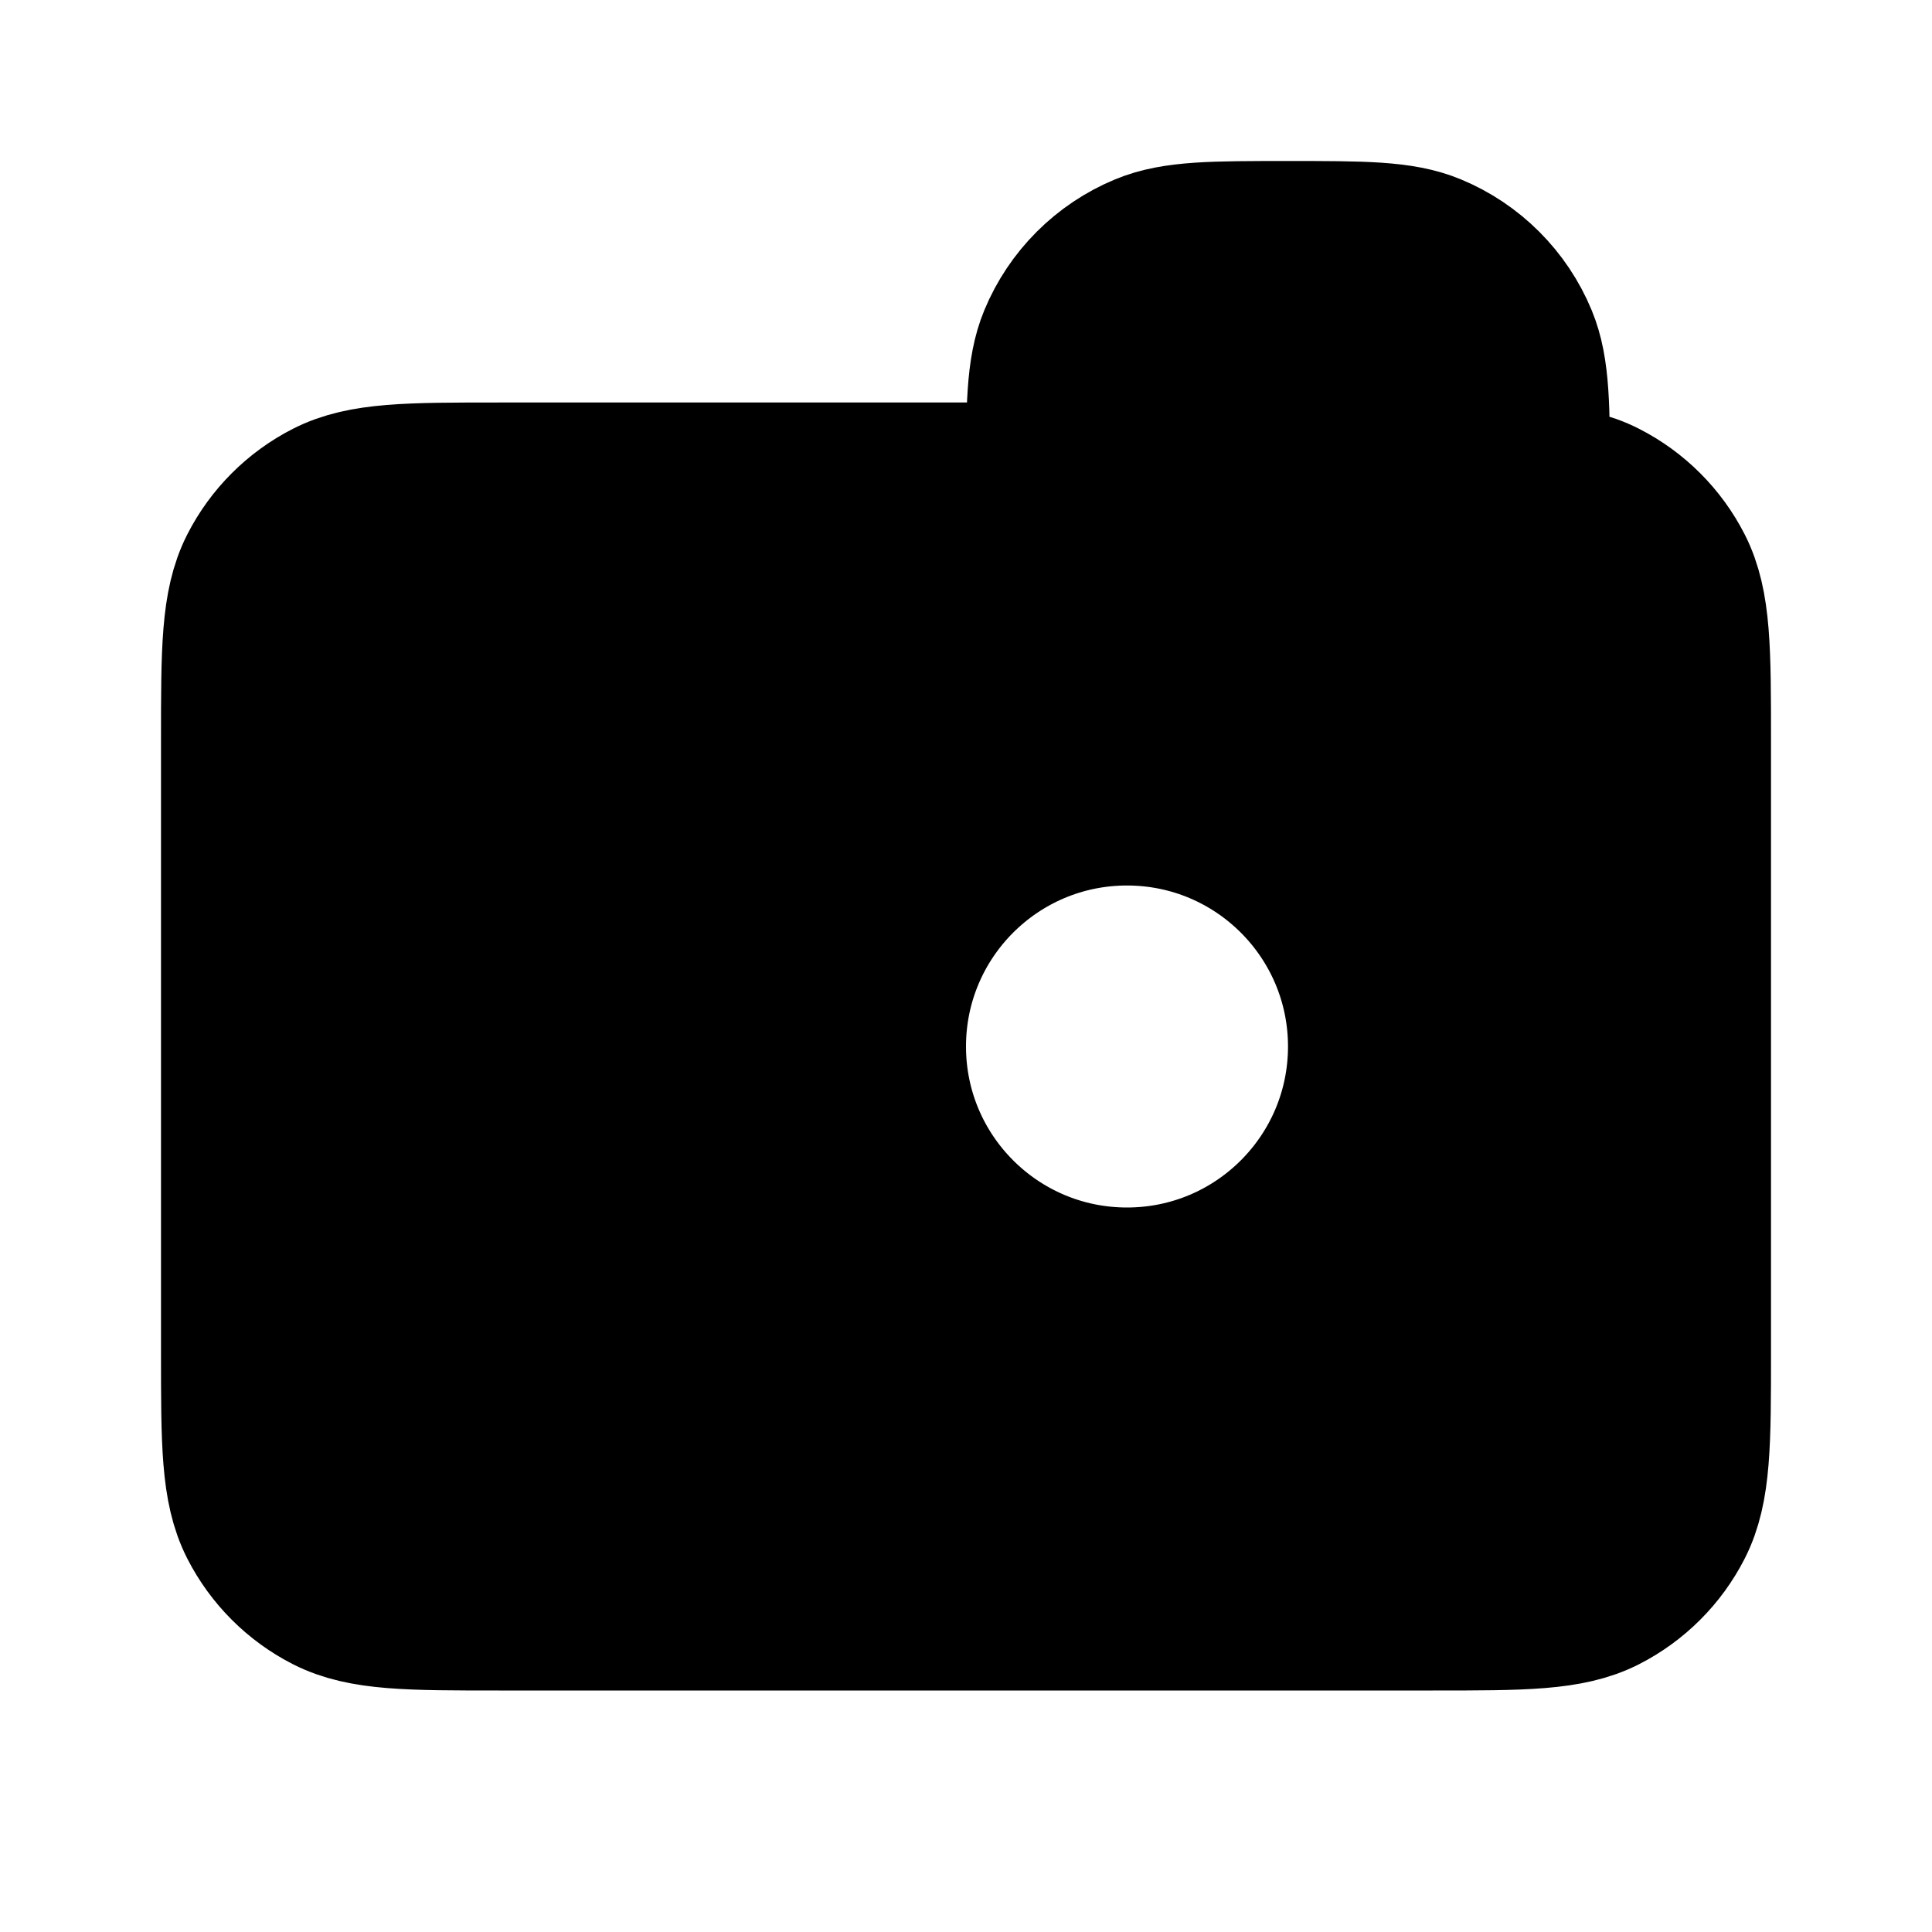
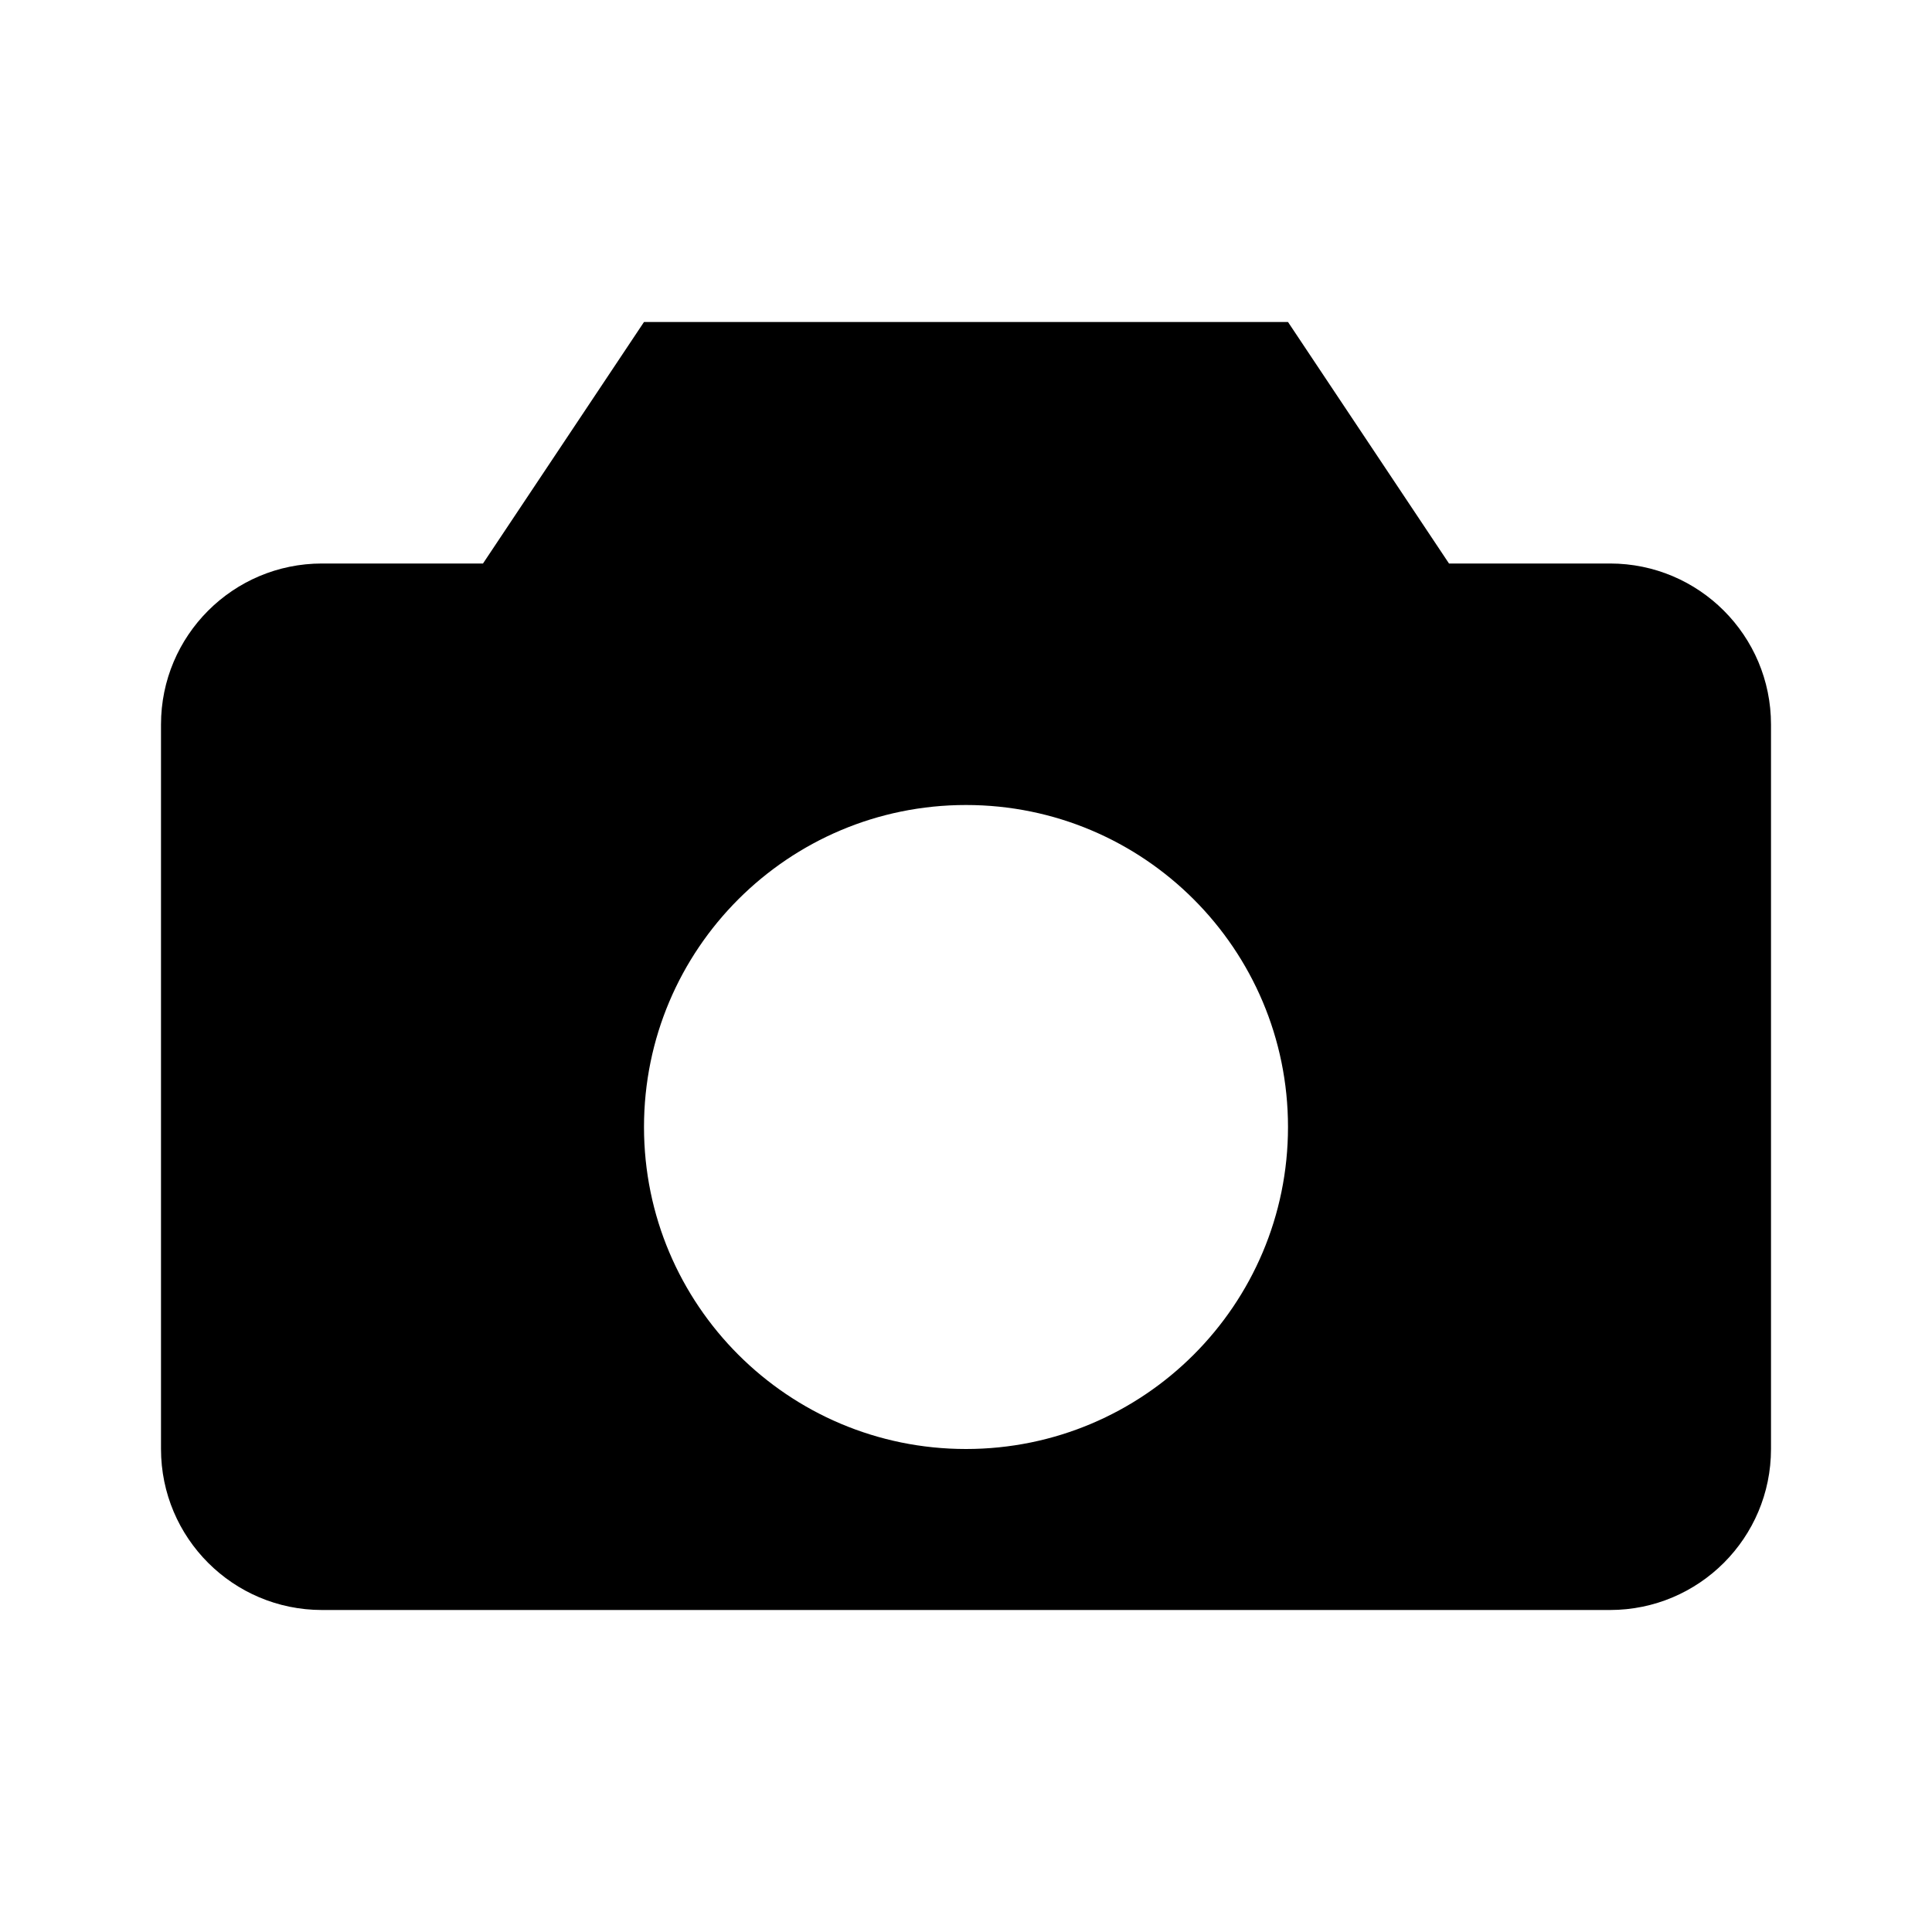
<svg xmlns="http://www.w3.org/2000/svg" viewBox="0 0 24 24" fill="currentColor">
-   <path d="M7 6V20M19 6C19 5.068 19 4.602 18.848 4.235C18.645 3.745 18.255 3.355 17.765 3.152C17.398 3 16.932 3 16 3C15.068 3 14.602 3 14.235 3.152C13.745 3.355 13.355 3.745 13.152 4.235C13 4.602 13 5.068 13 6M17 13C17 14.657 15.657 16 14 16C12.343 16 11 14.657 11 13C11 11.343 12.343 10 14 10C15.657 10 17 11.343 17 13ZM6.2 20H17.8C18.92 20 19.48 20 19.908 19.782C20.284 19.59 20.59 19.284 20.782 18.908C21 18.48 21 17.92 21 16.8V9.2C21 8.08 21 7.52 20.782 7.092C20.59 6.716 20.284 6.41 19.908 6.218C19.48 6 18.92 6 17.8 6H6.2C5.08 6 4.52 6 4.092 6.218C3.716 6.41 3.41 6.716 3.218 7.092C3 7.52 3 8.08 3 9.2V16.8C3 17.92 3 18.48 3.218 18.908C3.41 19.284 3.716 19.59 4.092 19.782C4.52 20 5.08 20 6.2 20Z" stroke="#000000" stroke-width="2" stroke-linecap="round" stroke-linejoin="round" />
+   <path d="M4 7h2l2-3h8l2 3h2a2 2 0 0 1 2 2v9a2 2 0 0 1-2 2H4a2 2 0 0 1-2-2V9a2 2 0 0 1 2-2zm8 3a4 4 0 1 0 0 8 4 4 0 0 0 0-8z" />
</svg>
